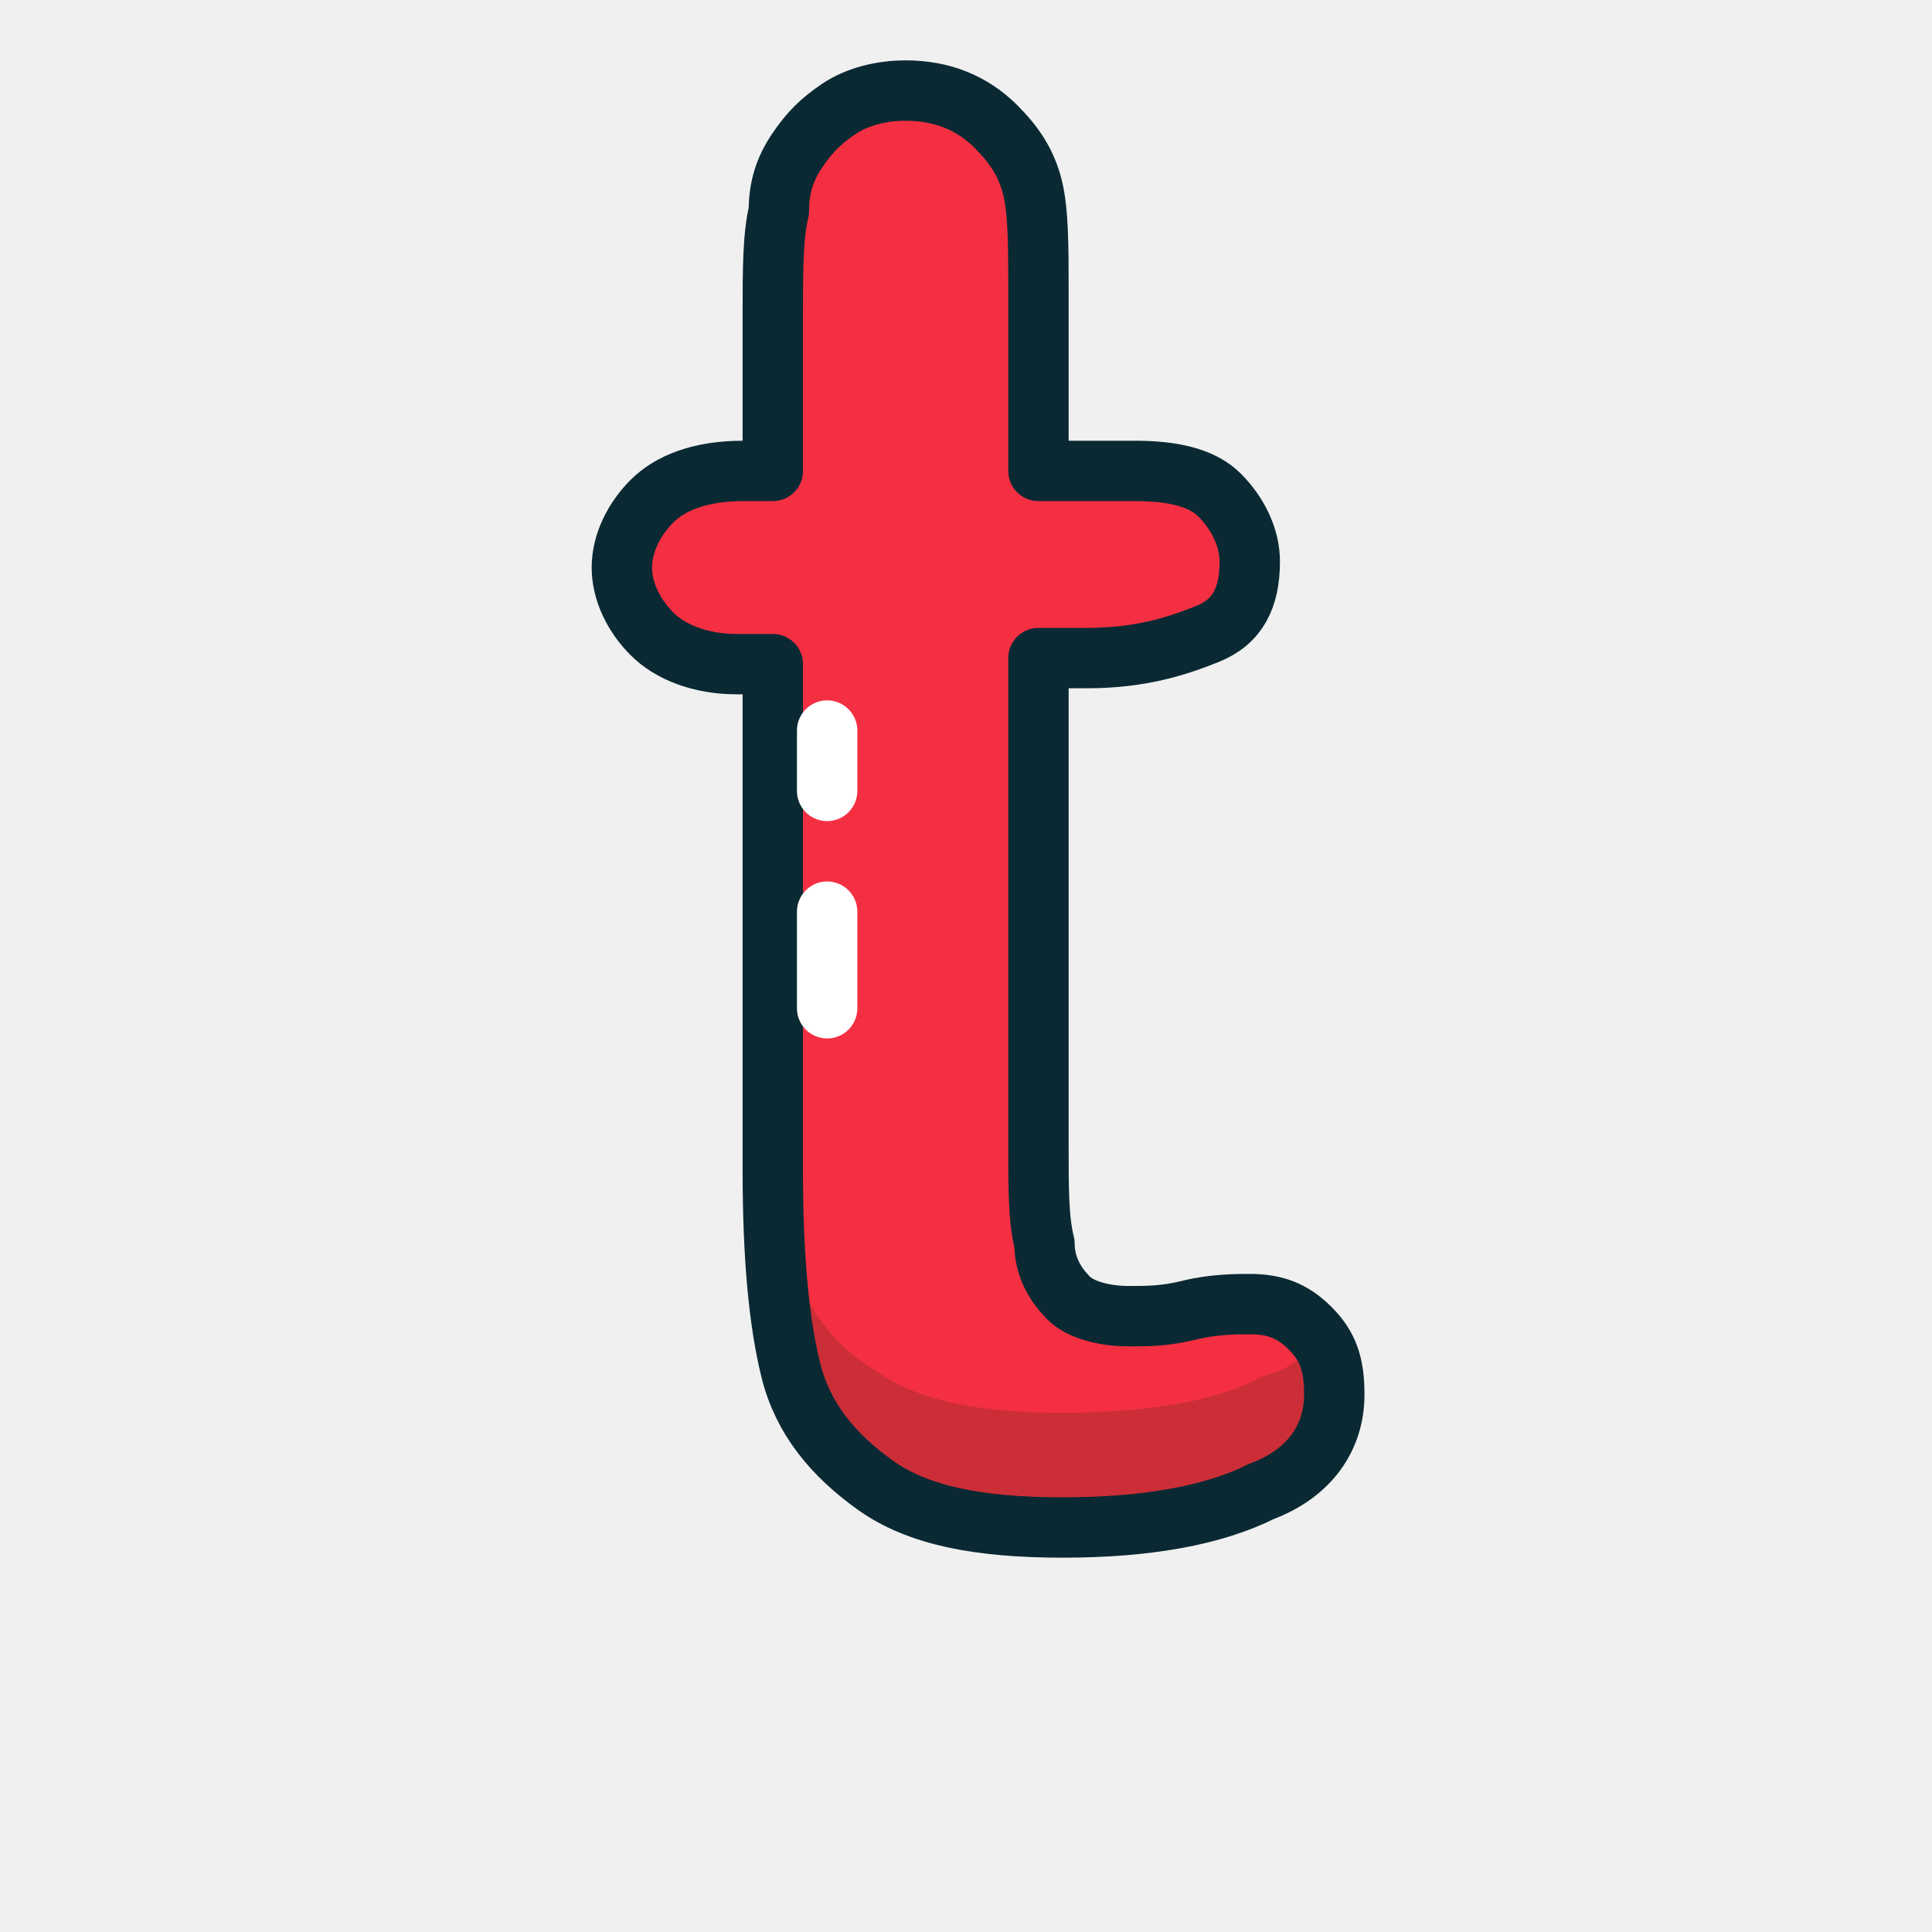
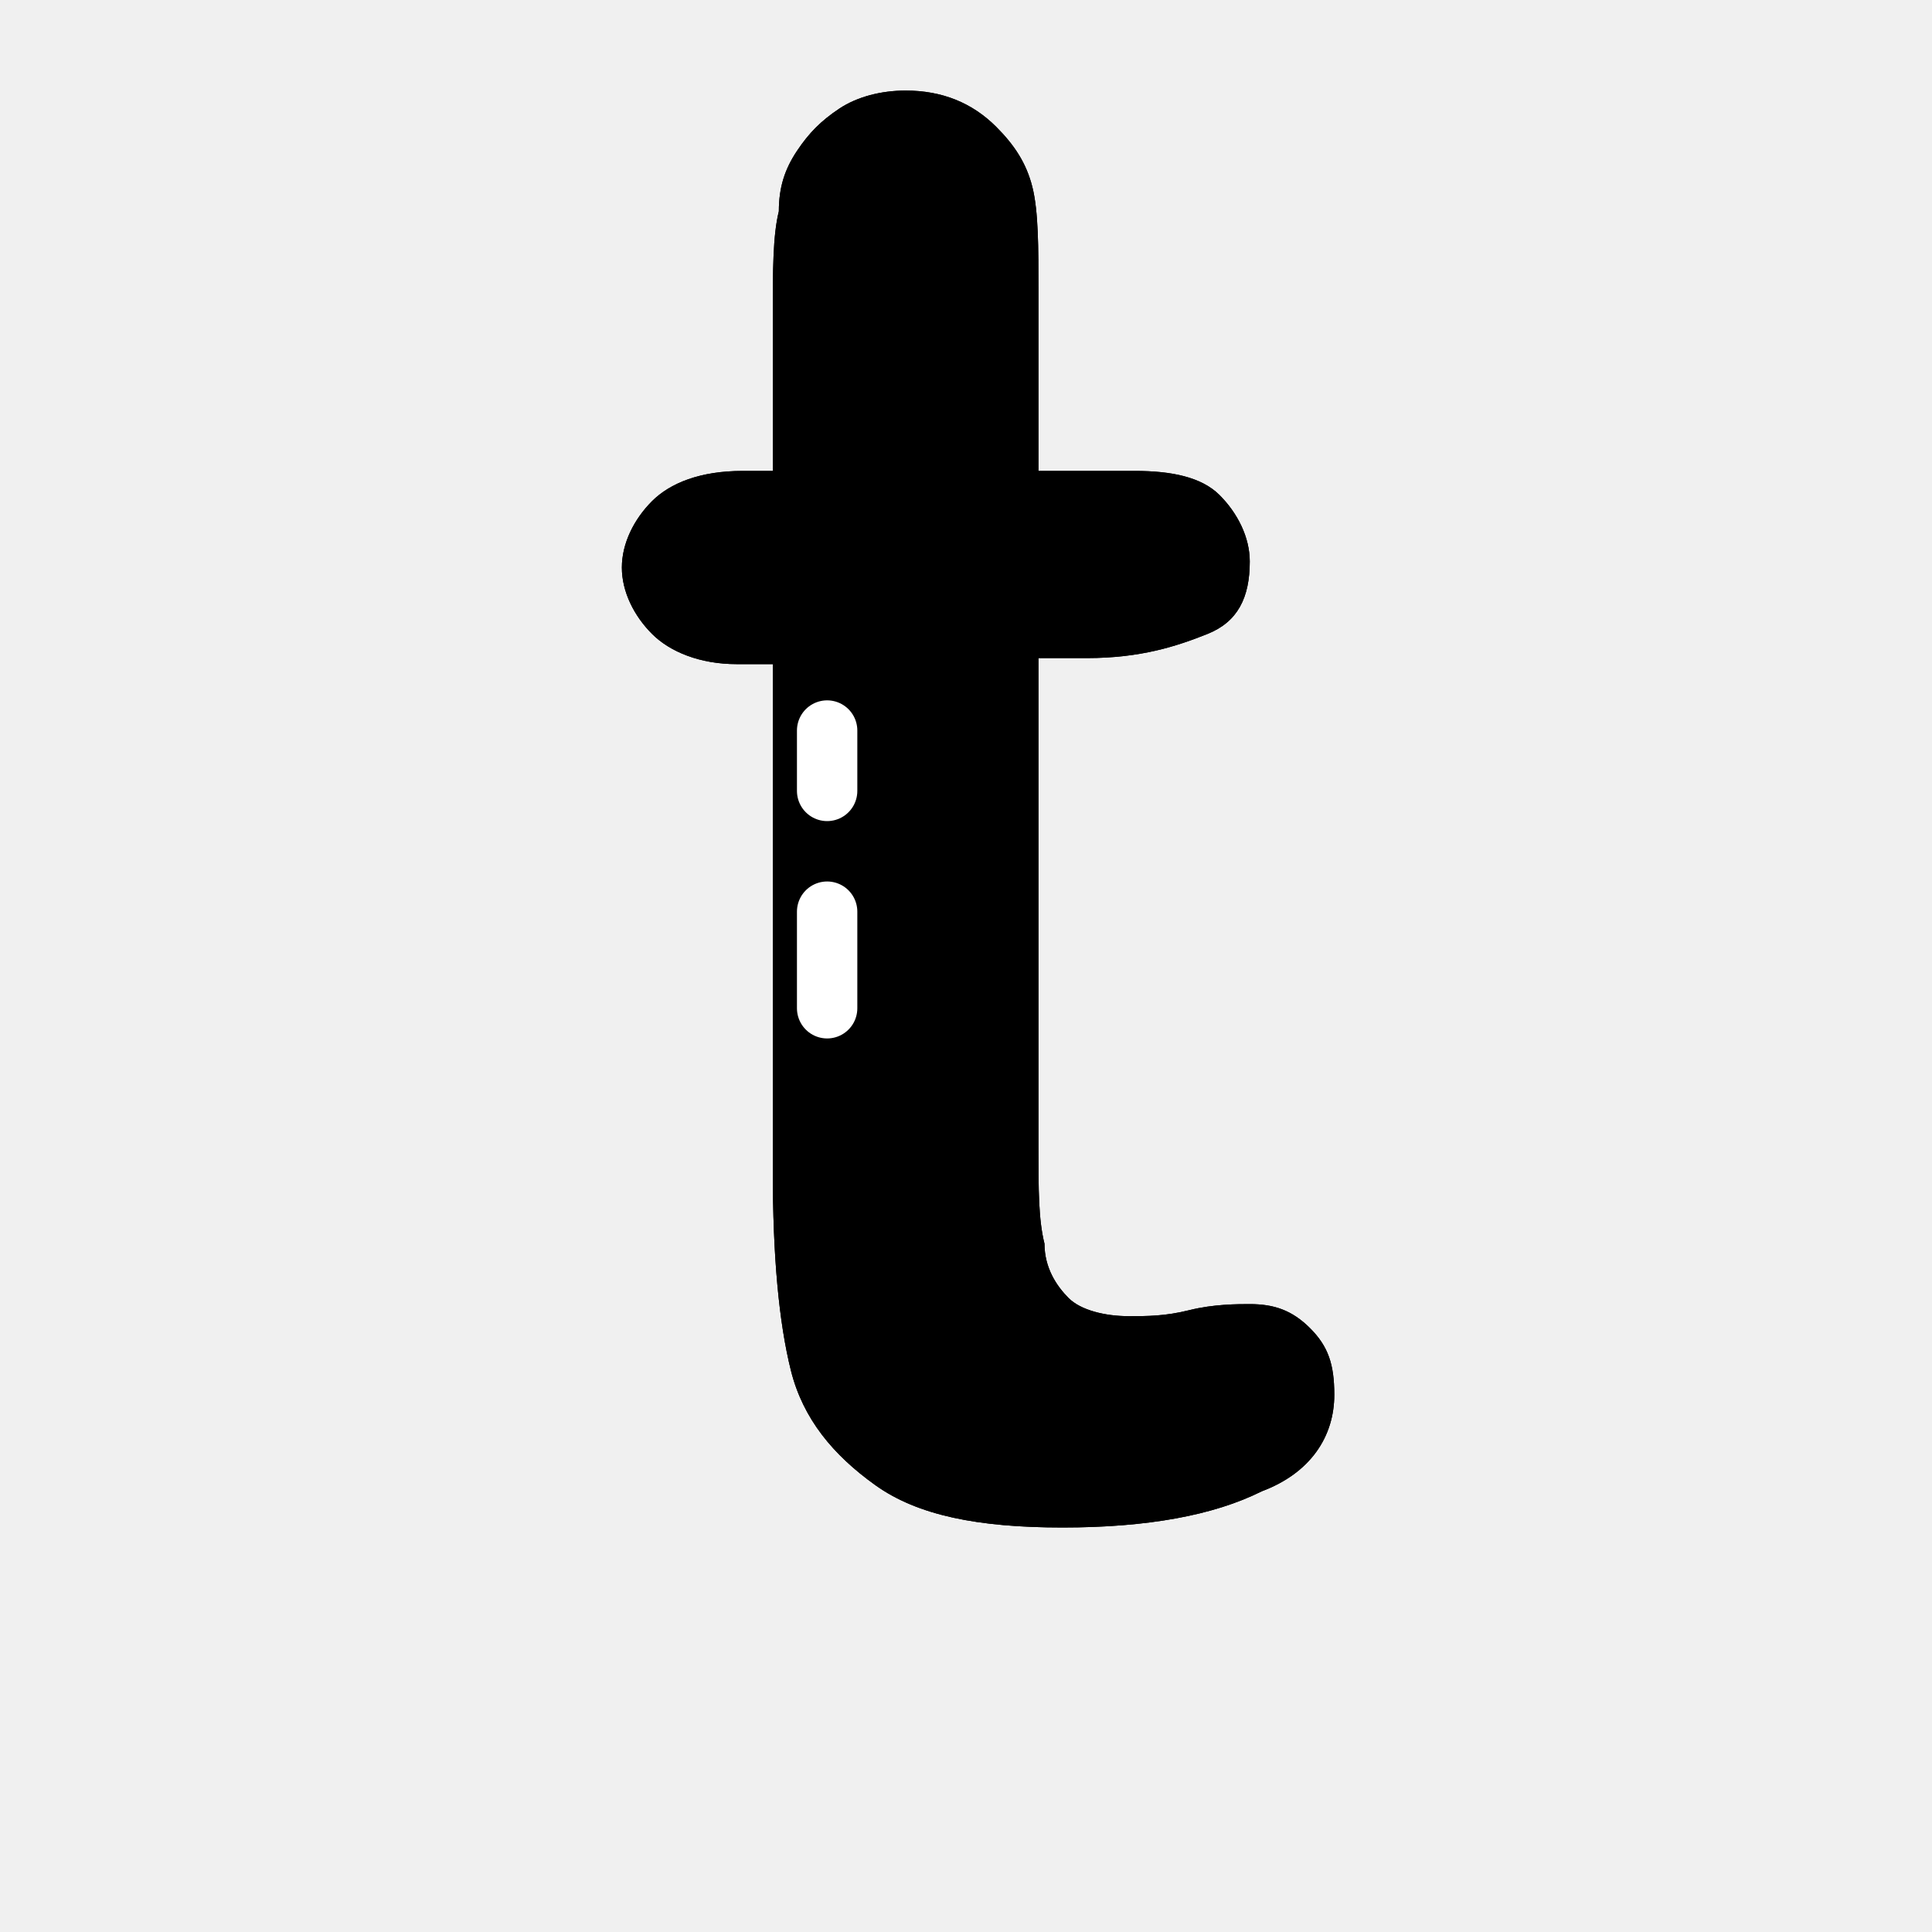
<svg xmlns="http://www.w3.org/2000/svg" id="图层_1" style="enable-background:new -239 241 32 32;" version="1.1" viewBox="-239 241 32 32" xml:space="preserve">
  <style type="text/css">
	.st0{fill:#F42F42;}
	.st1{opacity:0.204;fill:#332E0A;enable-background:new    ;}
	.st2{fill:none;stroke:#0A2933;stroke-linejoin:round;}
	.st3{fill:none;stroke:#FFFFFF;stroke-linecap:round;stroke-linejoin:round;stroke-dasharray:1,2,6,2,3;}
</style>
-   <path class="st0" d="M-226.7,248.8h0.5v-2.6c0-0.7,0-1.3,0.1-1.7c0-0.4,0.1-0.7,0.3-1c0.2-0.3,0.4-0.5,0.7-0.7  c0.3-0.2,0.7-0.3,1.1-0.3c0.6,0,1.1,0.2,1.5,0.6c0.3,0.3,0.5,0.6,0.6,1s0.1,1,0.1,1.7v3h1.6c0.6,0,1.1,0.1,1.4,0.4  c0.3,0.3,0.5,0.7,0.5,1.1c0,0.6-0.2,1-0.7,1.2s-1.1,0.4-2,0.4h-0.8v8.1c0,0.7,0,1.2,0.1,1.6c0,0.4,0.2,0.7,0.4,0.9s0.6,0.3,1,0.3  c0.3,0,0.6,0,1-0.1c0.4-0.1,0.8-0.1,1-0.1c0.4,0,0.7,0.1,1,0.4c0.3,0.3,0.4,0.6,0.4,1.1c0,0.7-0.4,1.3-1.2,1.6  c-0.8,0.4-1.9,0.6-3.3,0.6c-1.4,0-2.4-0.2-3.1-0.7s-1.2-1.1-1.4-1.9c-0.2-0.8-0.3-1.9-0.3-3.3V252h-0.6c-0.6,0-1.1-0.2-1.4-0.5  c-0.3-0.3-0.5-0.7-0.5-1.1s0.2-0.8,0.5-1.1C-227.9,249-227.4,248.8-226.7,248.8z" />
+   <path class="letter-fill" d="M-226.7,248.8h0.5v-2.6c0-0.7,0-1.3,0.1-1.7c0-0.4,0.1-0.7,0.3-1c0.2-0.3,0.4-0.5,0.7-0.7  c0.3-0.2,0.7-0.3,1.1-0.3c0.6,0,1.1,0.2,1.5,0.6c0.3,0.3,0.5,0.6,0.6,1s0.1,1,0.1,1.7v3h1.6c0.6,0,1.1,0.1,1.4,0.4  c0.3,0.3,0.5,0.7,0.5,1.1c0,0.6-0.2,1-0.7,1.2s-1.1,0.4-2,0.4h-0.8v8.1c0,0.7,0,1.2,0.1,1.6c0,0.4,0.2,0.7,0.4,0.9s0.6,0.3,1,0.3  c0.3,0,0.6,0,1-0.1c0.4-0.1,0.8-0.1,1-0.1c0.4,0,0.7,0.1,1,0.4c0.3,0.3,0.4,0.6,0.4,1.1c0,0.7-0.4,1.3-1.2,1.6  c-0.8,0.4-1.9,0.6-3.3,0.6c-1.4,0-2.4-0.2-3.1-0.7s-1.2-1.1-1.4-1.9c-0.2-0.8-0.3-1.9-0.3-3.3V252h-0.6c-0.6,0-1.1-0.2-1.4-0.5  c-0.3-0.3-0.5-0.7-0.5-1.1s0.2-0.8,0.5-1.1C-227.9,249-227.4,248.8-226.7,248.8z" />
  <path class="st1" d="M-217.2,263.2c0.2,0.3,0.3,0.6,0.3,0.9c0,0.7-0.4,1.3-1.2,1.6c-0.8,0.4-1.9,0.6-3.3,0.6  c-1.4,0-2.4-0.2-3.1-0.7s-1.2-1.1-1.4-1.9c-0.2-0.8-0.3-1.9-0.3-3.3v-1.9c0,1.4,0.1,2.5,0.3,3.3c0.2,0.8,0.7,1.5,1.4,1.9  c0.7,0.5,1.7,0.7,3.1,0.7c1.4,0,2.6-0.2,3.3-0.6C-217.7,263.7-217.4,263.5-217.2,263.2z" id="Combined-Shape" />
-   <path class="st2" d="M-226.7,248.8h0.5v-2.6c0-0.7,0-1.3,0.1-1.7c0-0.4,0.1-0.7,0.3-1c0.2-0.3,0.4-0.5,0.7-0.7  c0.3-0.2,0.7-0.3,1.1-0.3c0.6,0,1.1,0.2,1.5,0.6c0.3,0.3,0.5,0.6,0.6,1s0.1,1,0.1,1.7v3h1.6c0.6,0,1.1,0.1,1.4,0.4  c0.3,0.3,0.5,0.7,0.5,1.1c0,0.6-0.2,1-0.7,1.2s-1.1,0.4-2,0.4h-0.8v8.1c0,0.7,0,1.2,0.1,1.6c0,0.4,0.2,0.7,0.4,0.9s0.6,0.3,1,0.3  c0.3,0,0.6,0,1-0.1c0.4-0.1,0.8-0.1,1-0.1c0.4,0,0.7,0.1,1,0.4c0.3,0.3,0.4,0.6,0.4,1.1c0,0.7-0.4,1.3-1.2,1.6  c-0.8,0.4-1.9,0.6-3.3,0.6c-1.4,0-2.4-0.2-3.1-0.7s-1.2-1.1-1.4-1.9c-0.2-0.8-0.3-1.9-0.3-3.3V252h-0.6c-0.6,0-1.1-0.2-1.4-0.5  c-0.3-0.3-0.5-0.7-0.5-1.1s0.2-0.8,0.5-1.1C-227.9,249-227.4,248.8-226.7,248.8z" />
+   <path class="letter-border" d="M-226.7,248.8h0.5v-2.6c0-0.7,0-1.3,0.1-1.7c0-0.4,0.1-0.7,0.3-1c0.2-0.3,0.4-0.5,0.7-0.7  c0.3-0.2,0.7-0.3,1.1-0.3c0.6,0,1.1,0.2,1.5,0.6c0.3,0.3,0.5,0.6,0.6,1s0.1,1,0.1,1.7v3h1.6c0.6,0,1.1,0.1,1.4,0.4  c0.3,0.3,0.5,0.7,0.5,1.1c0,0.6-0.2,1-0.7,1.2s-1.1,0.4-2,0.4h-0.8v8.1c0,0.7,0,1.2,0.1,1.6c0,0.4,0.2,0.7,0.4,0.9s0.6,0.3,1,0.3  c0.3,0,0.6,0,1-0.1c0.4-0.1,0.8-0.1,1-0.1c0.4,0,0.7,0.1,1,0.4c0.3,0.3,0.4,0.6,0.4,1.1c0,0.7-0.4,1.3-1.2,1.6  c-0.8,0.4-1.9,0.6-3.3,0.6c-1.4,0-2.4-0.2-3.1-0.7s-1.2-1.1-1.4-1.9c-0.2-0.8-0.3-1.9-0.3-3.3V252h-0.6c-0.6,0-1.1-0.2-1.4-0.5  c-0.3-0.3-0.5-0.7-0.5-1.1s0.2-0.8,0.5-1.1C-227.9,249-227.4,248.8-226.7,248.8z" />
  <path class="st3" d="M-225.3,253.1c0,2.5,0,4,0,4.6" id="Path-22" />
</svg>
